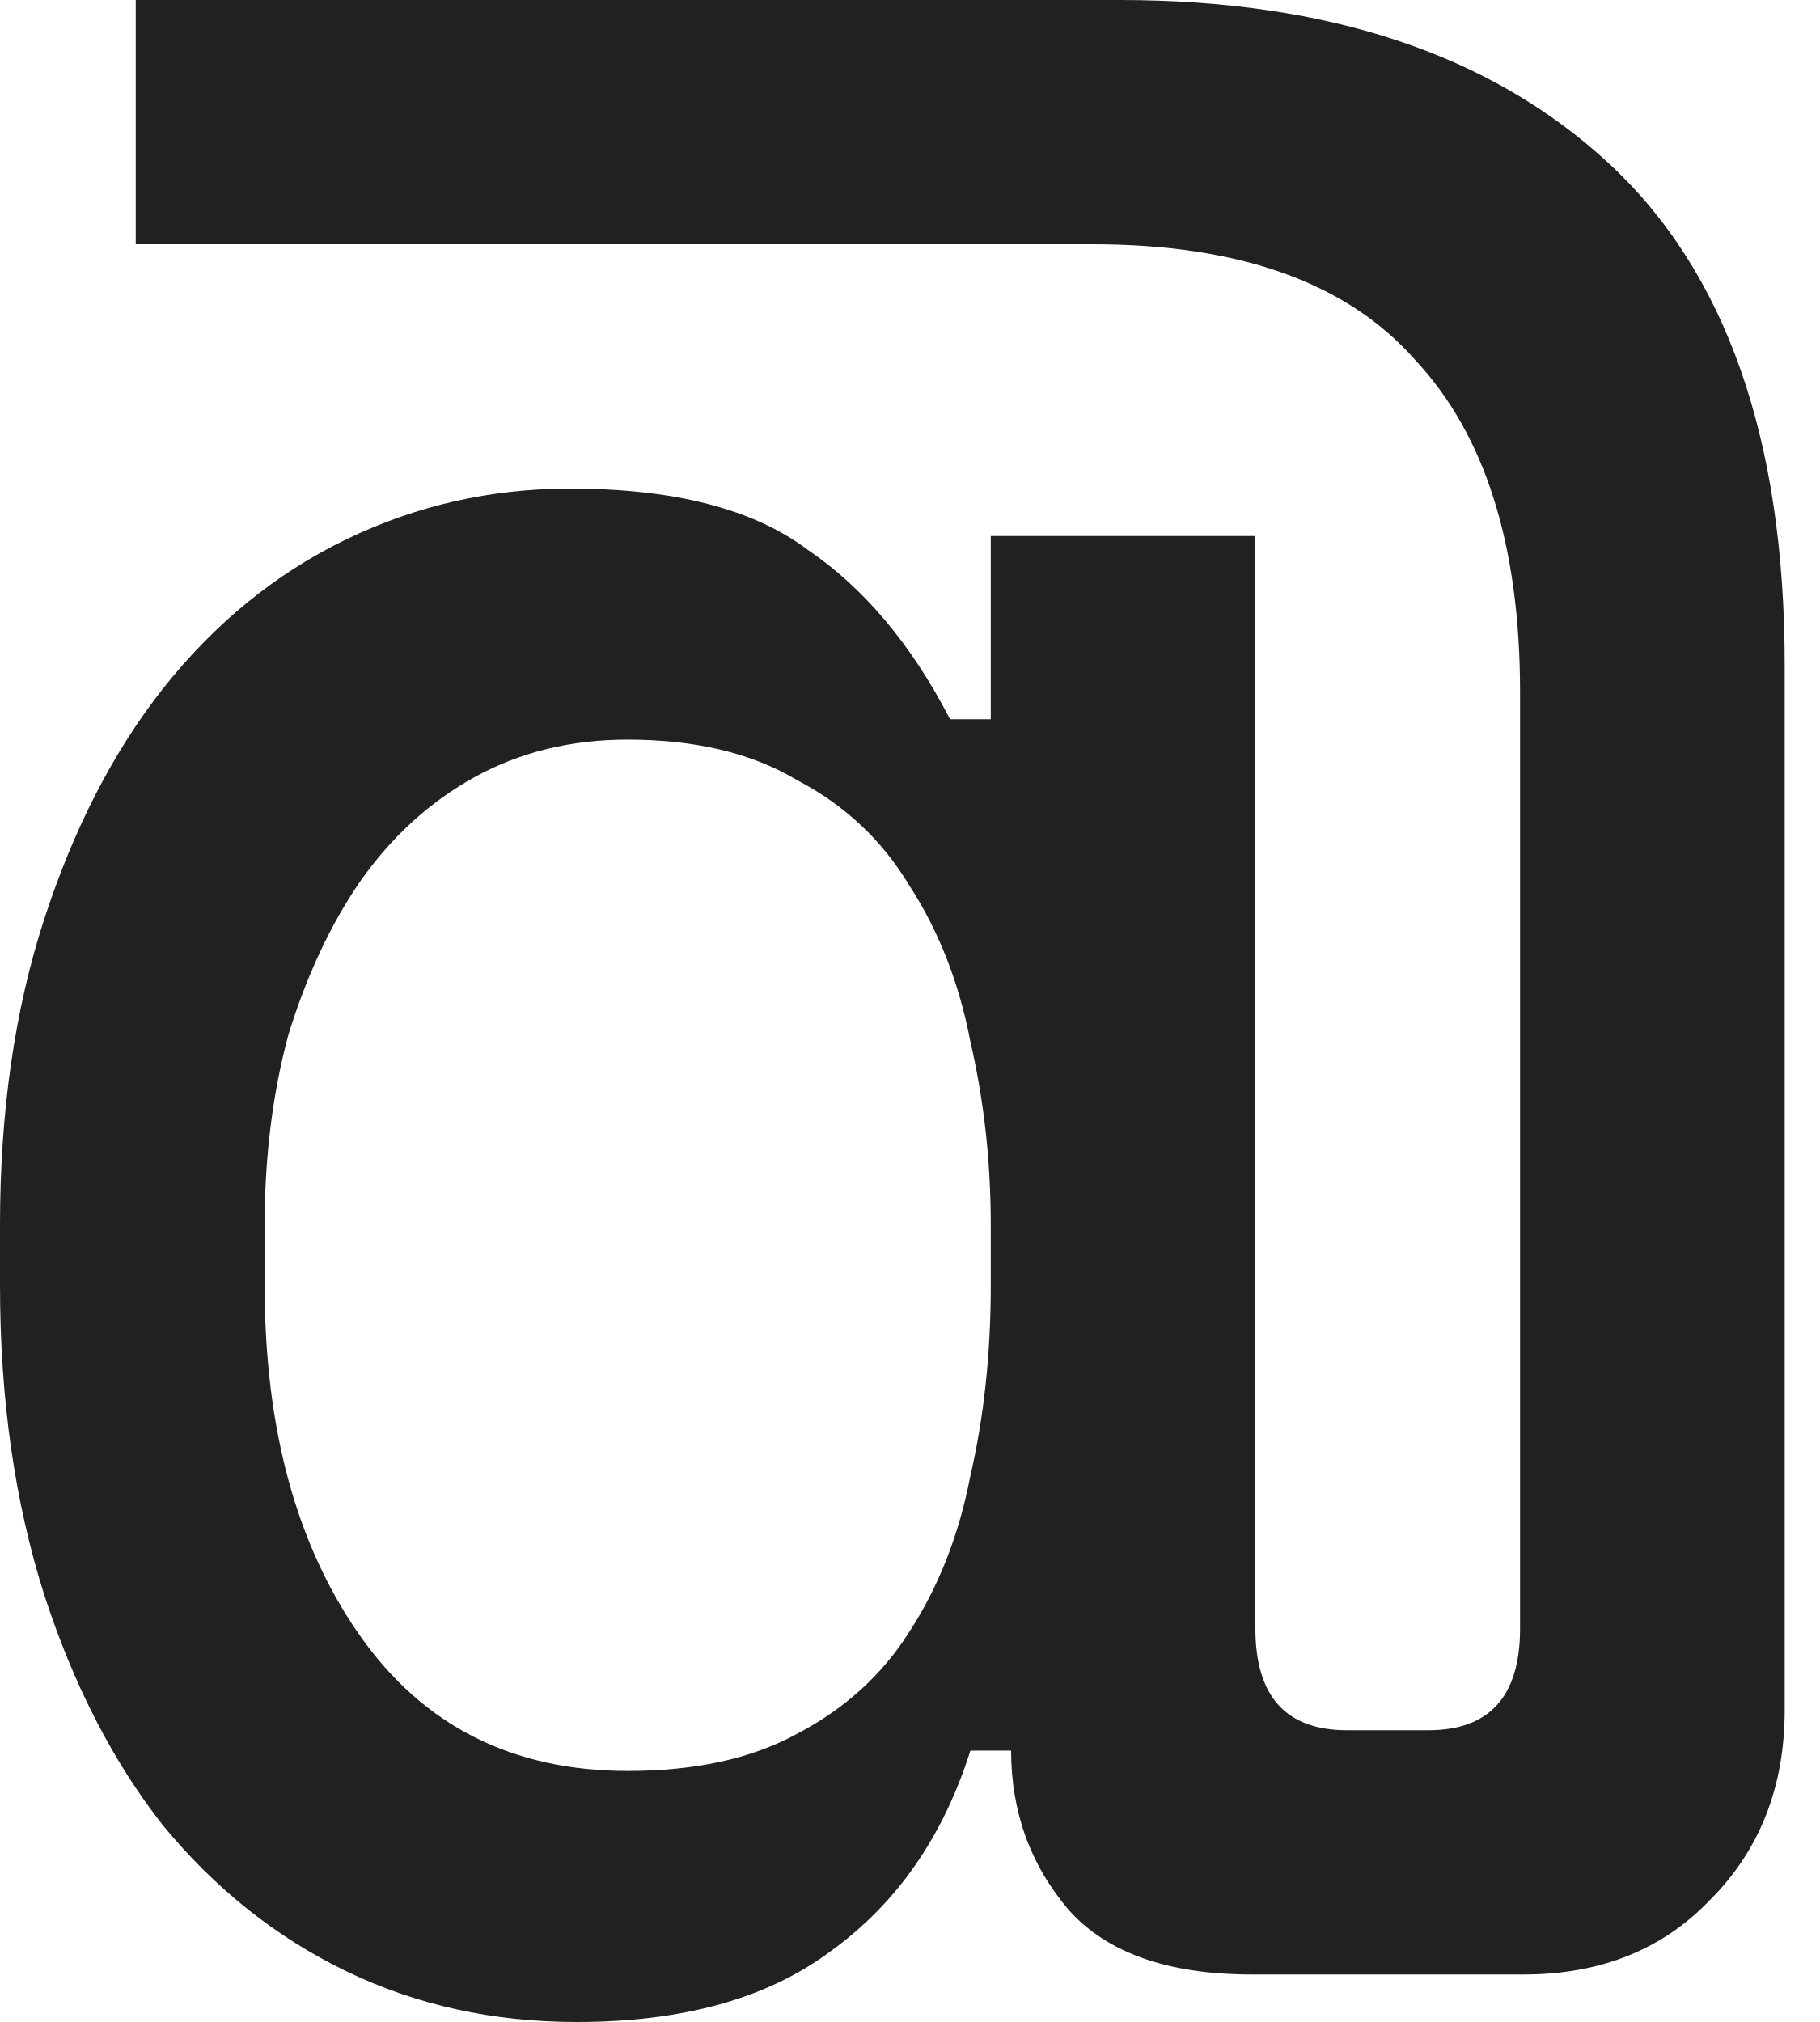
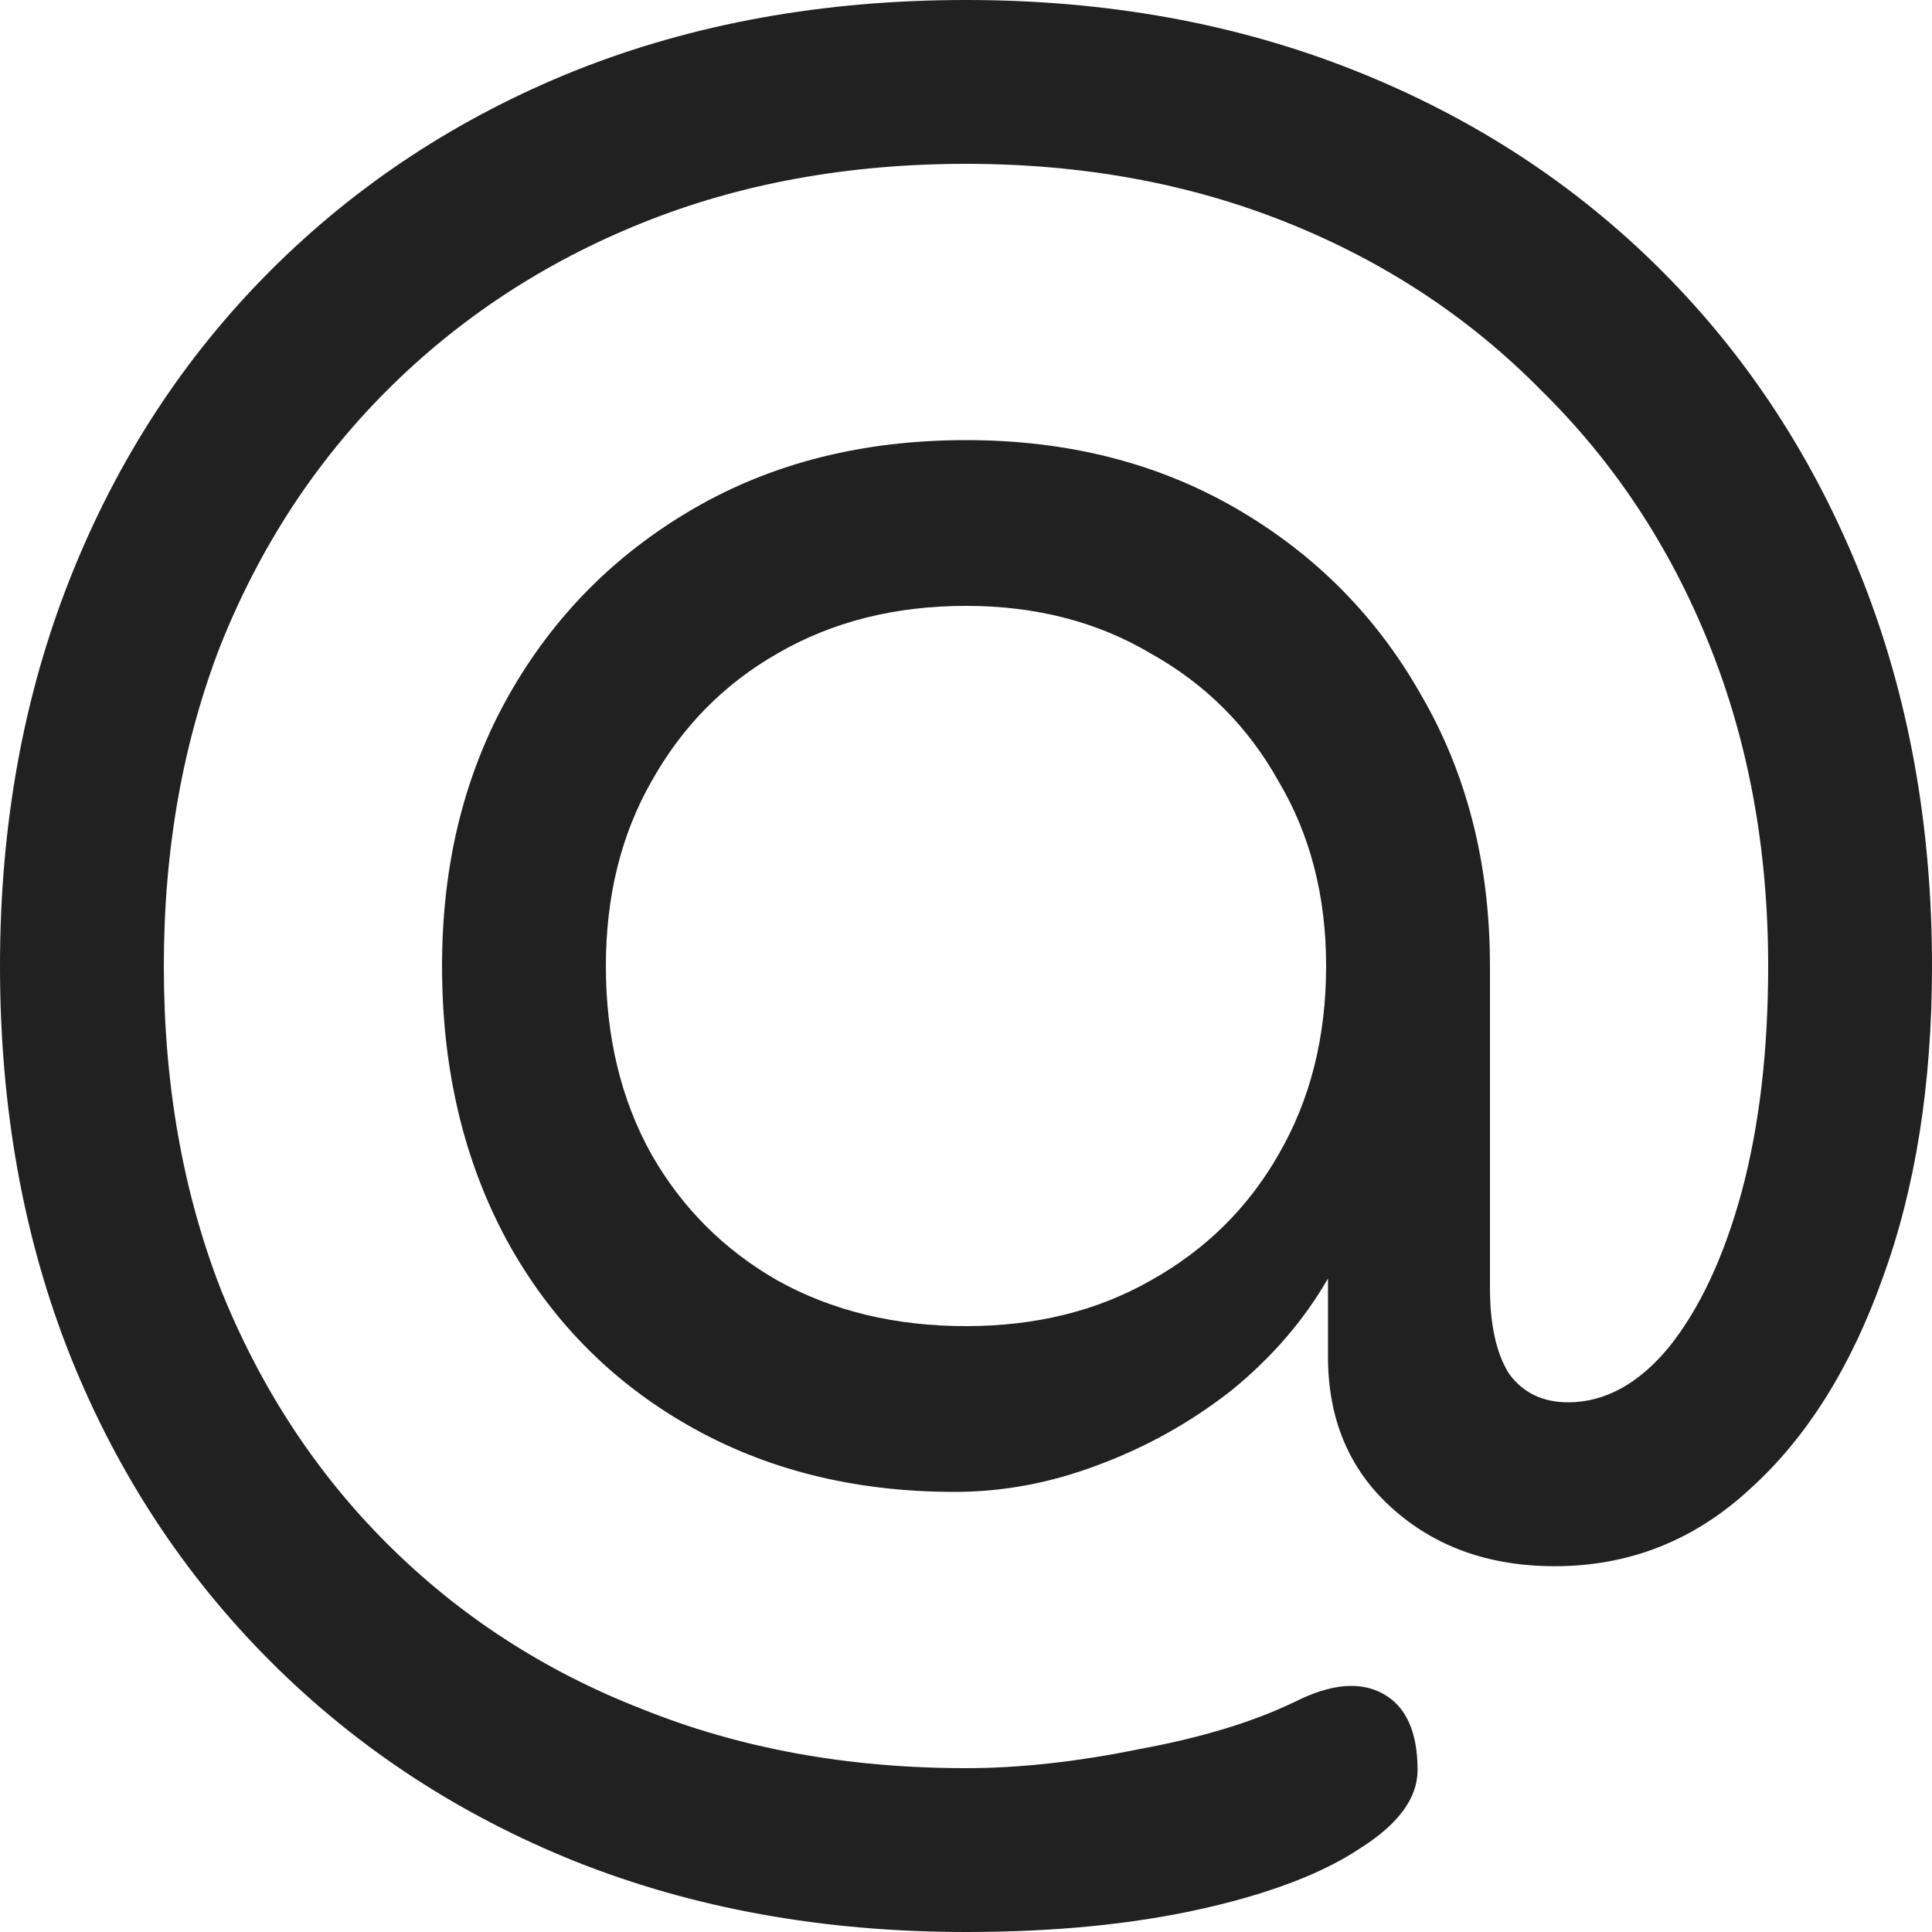
- <svg xmlns="http://www.w3.org/2000/svg" width="45" height="50" viewBox="0 0 45 50" fill="none">
-   <path d="M3.356 6.04V0H27.685C32.83 0 36.857 1.342 39.765 4.027C42.673 6.711 44.127 10.85 44.127 16.443V42.282C44.127 44.183 43.512 45.749 42.282 46.98C41.107 48.21 39.569 48.825 37.668 48.825H30.956C28.887 48.825 27.377 48.294 26.426 47.231C25.475 46.113 25 44.799 25 43.289H23.993C23.322 45.414 22.176 47.064 20.554 48.238C18.988 49.413 16.89 50 14.262 50C12.192 50 10.291 49.581 8.557 48.742C6.823 47.903 5.313 46.7 4.027 45.134C2.796 43.568 1.818 41.667 1.091 39.429C0.364 37.136 0 34.592 0 31.795V30.285C0 27.489 0.364 24.972 1.091 22.735C1.818 20.498 2.796 18.596 4.027 17.03C5.313 15.408 6.823 14.178 8.557 13.339C10.291 12.5 12.136 12.081 14.094 12.081C16.667 12.081 18.624 12.584 19.966 13.591C21.365 14.541 22.539 15.94 23.49 17.785H24.497V13.255H31.04V40.269C31.04 41.946 31.795 42.785 33.305 42.785H35.319C36.829 42.785 37.584 41.946 37.584 40.269V17.114C37.584 13.479 36.717 10.738 34.983 8.893C33.305 6.991 30.649 6.04 27.013 6.04H3.356ZM15.52 43.792C17.198 43.792 18.596 43.484 19.715 42.869C20.889 42.254 21.812 41.415 22.483 40.352C23.21 39.234 23.714 37.947 23.993 36.493C24.329 35.039 24.497 33.473 24.497 31.795V30.285C24.497 28.719 24.329 27.209 23.993 25.755C23.714 24.301 23.21 23.015 22.483 21.896C21.812 20.777 20.889 19.91 19.715 19.295C18.596 18.624 17.198 18.289 15.52 18.289C14.122 18.289 12.864 18.596 11.745 19.211C10.626 19.827 9.676 20.694 8.893 21.812C8.166 22.875 7.578 24.133 7.131 25.587C6.739 27.041 6.544 28.607 6.544 30.285V31.795C6.544 35.319 7.327 38.199 8.893 40.436C10.459 42.673 12.668 43.792 15.52 43.792Z" fill="#212121" />
+ <svg xmlns="http://www.w3.org/2000/svg" width="30" height="30" viewBox="0 0 30 30" fill="none">
+   <path d="M15 30C12.791 30 10.769 29.635 8.935 28.905C7.12 28.175 5.542 27.14 4.201 25.799C2.86 24.458 1.824 22.88 1.095 21.065C0.365 19.231 0 17.209 0 15C0 12.811 0.365 10.799 1.095 8.964C1.824 7.13 2.86 5.542 4.201 4.201C5.542 2.86 7.12 1.824 8.935 1.095C10.769 0.365 12.791 0 15 0C17.189 0 19.201 0.365 21.035 1.095C22.87 1.824 24.458 2.86 25.799 4.201C27.14 5.542 28.175 7.13 28.905 8.964C29.635 10.799 30 12.811 30 15C30 16.834 29.744 18.452 29.231 19.852C28.738 21.233 28.057 22.318 27.189 23.107C26.322 23.915 25.306 24.32 24.142 24.32C23.116 24.32 22.268 24.014 21.598 23.402C20.947 22.811 20.621 22.032 20.621 21.065V19.852C20.247 20.503 19.744 21.085 19.112 21.598C18.481 22.091 17.791 22.475 17.041 22.752C16.312 23.028 15.572 23.166 14.822 23.166C13.264 23.166 11.884 22.82 10.681 22.13C9.477 21.44 8.54 20.483 7.87 19.26C7.199 18.018 6.864 16.598 6.864 15C6.864 13.422 7.209 12.022 7.899 10.799C8.59 9.576 9.546 8.609 10.769 7.899C11.992 7.189 13.402 6.834 15 6.834C16.578 6.834 17.978 7.189 19.201 7.899C20.424 8.609 21.381 9.576 22.071 10.799C22.781 12.022 23.136 13.422 23.136 15V20C23.136 20.572 23.235 21.016 23.432 21.331C23.649 21.627 23.955 21.775 24.349 21.775C24.921 21.775 25.444 21.489 25.917 20.917C26.39 20.325 26.765 19.527 27.041 18.521C27.318 17.495 27.456 16.322 27.456 15C27.456 13.185 27.15 11.519 26.538 10C25.927 8.481 25.059 7.17 23.935 6.065C22.83 4.941 21.519 4.073 20 3.462C18.481 2.85 16.815 2.544 15 2.544C13.166 2.544 11.489 2.85 9.97 3.462C8.452 4.073 7.13 4.941 6.006 6.065C4.901 7.17 4.043 8.481 3.432 10C2.84 11.519 2.544 13.185 2.544 15C2.544 16.834 2.84 18.511 3.432 20.03C4.043 21.548 4.901 22.86 6.006 23.965C7.13 25.089 8.452 25.947 9.97 26.538C11.489 27.15 13.166 27.456 15 27.456C15.828 27.456 16.726 27.357 17.692 27.16C18.659 26.982 19.468 26.736 20.118 26.42C20.671 26.144 21.124 26.105 21.479 26.302C21.834 26.499 22.012 26.893 22.012 27.485C22.012 27.919 21.716 28.323 21.124 28.698C20.532 29.093 19.704 29.408 18.639 29.645C17.574 29.882 16.361 30 15 30ZM15 20.592C16.085 20.592 17.041 20.355 17.87 19.882C18.718 19.408 19.379 18.757 19.852 17.929C20.345 17.081 20.592 16.105 20.592 15C20.592 13.915 20.345 12.959 19.852 12.13C19.379 11.282 18.718 10.621 17.87 10.148C17.041 9.655 16.085 9.408 15 9.408C13.896 9.408 12.919 9.655 12.071 10.148C11.243 10.621 10.592 11.282 10.118 12.13C9.645 12.959 9.408 13.915 9.408 15C9.408 16.105 9.645 17.081 10.118 17.929C10.592 18.757 11.243 19.408 12.071 19.882C12.919 20.355 13.896 20.592 15 20.592Z" fill="#212121" />
</svg>
